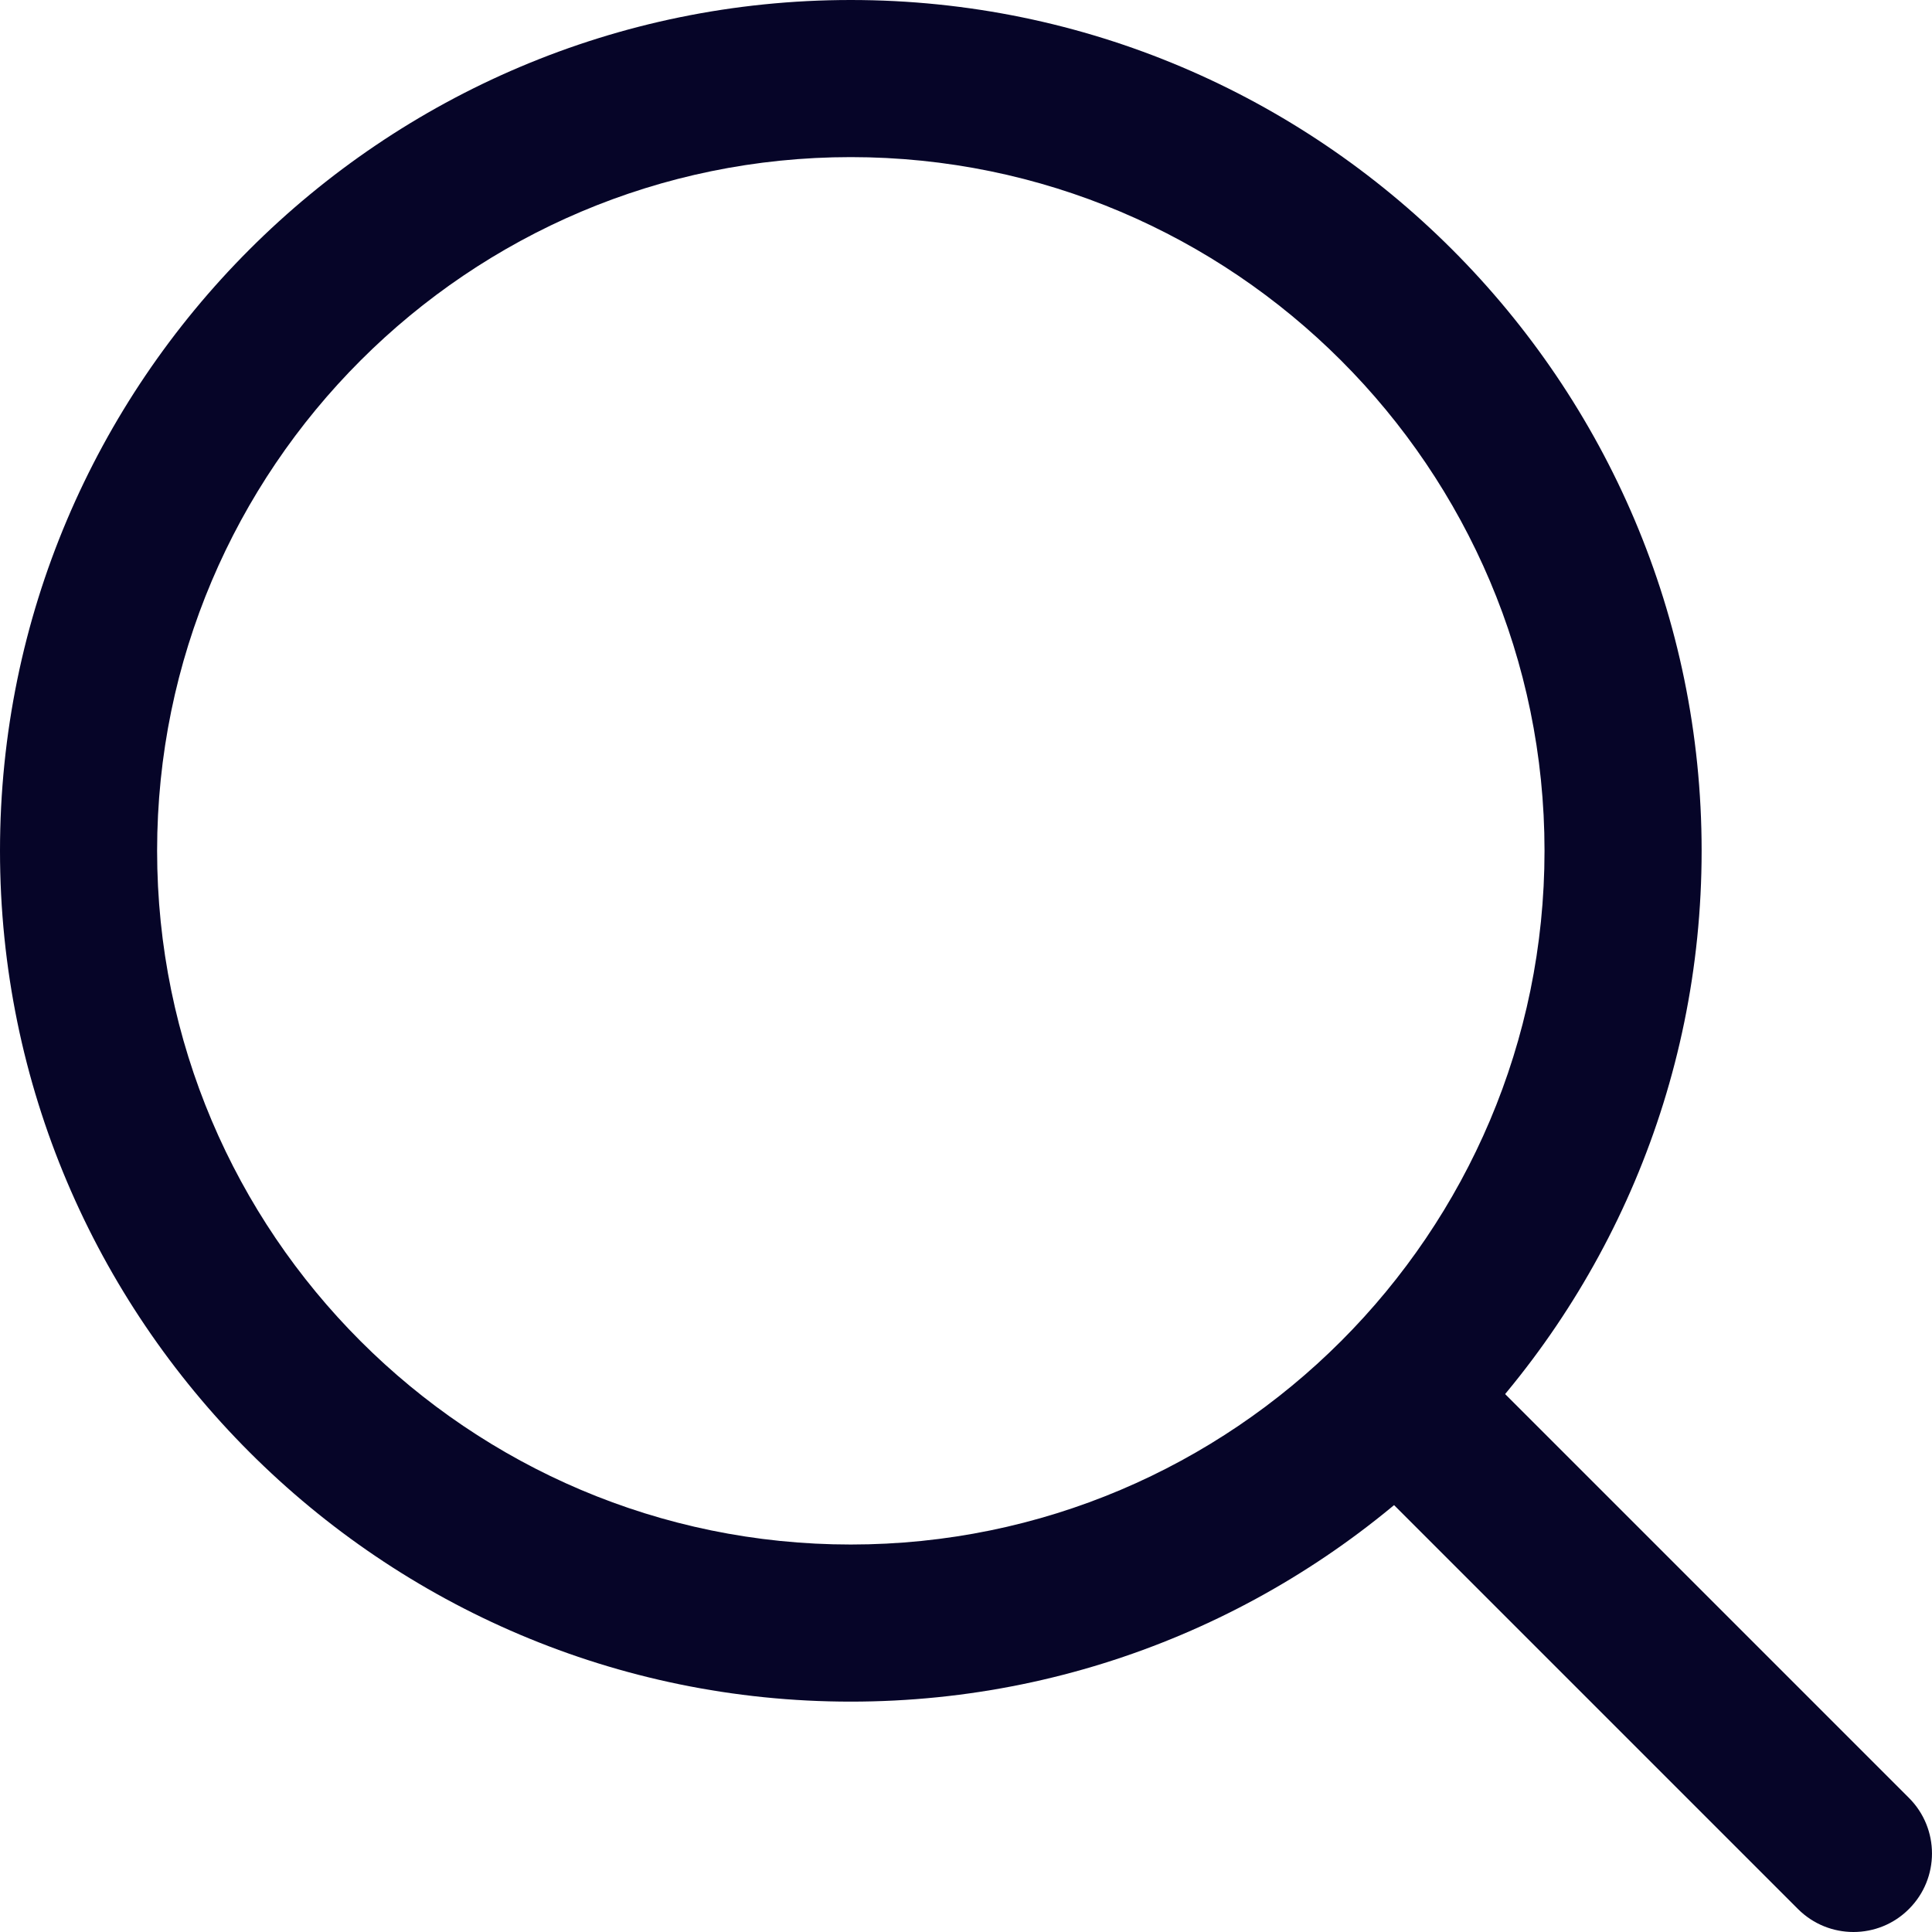
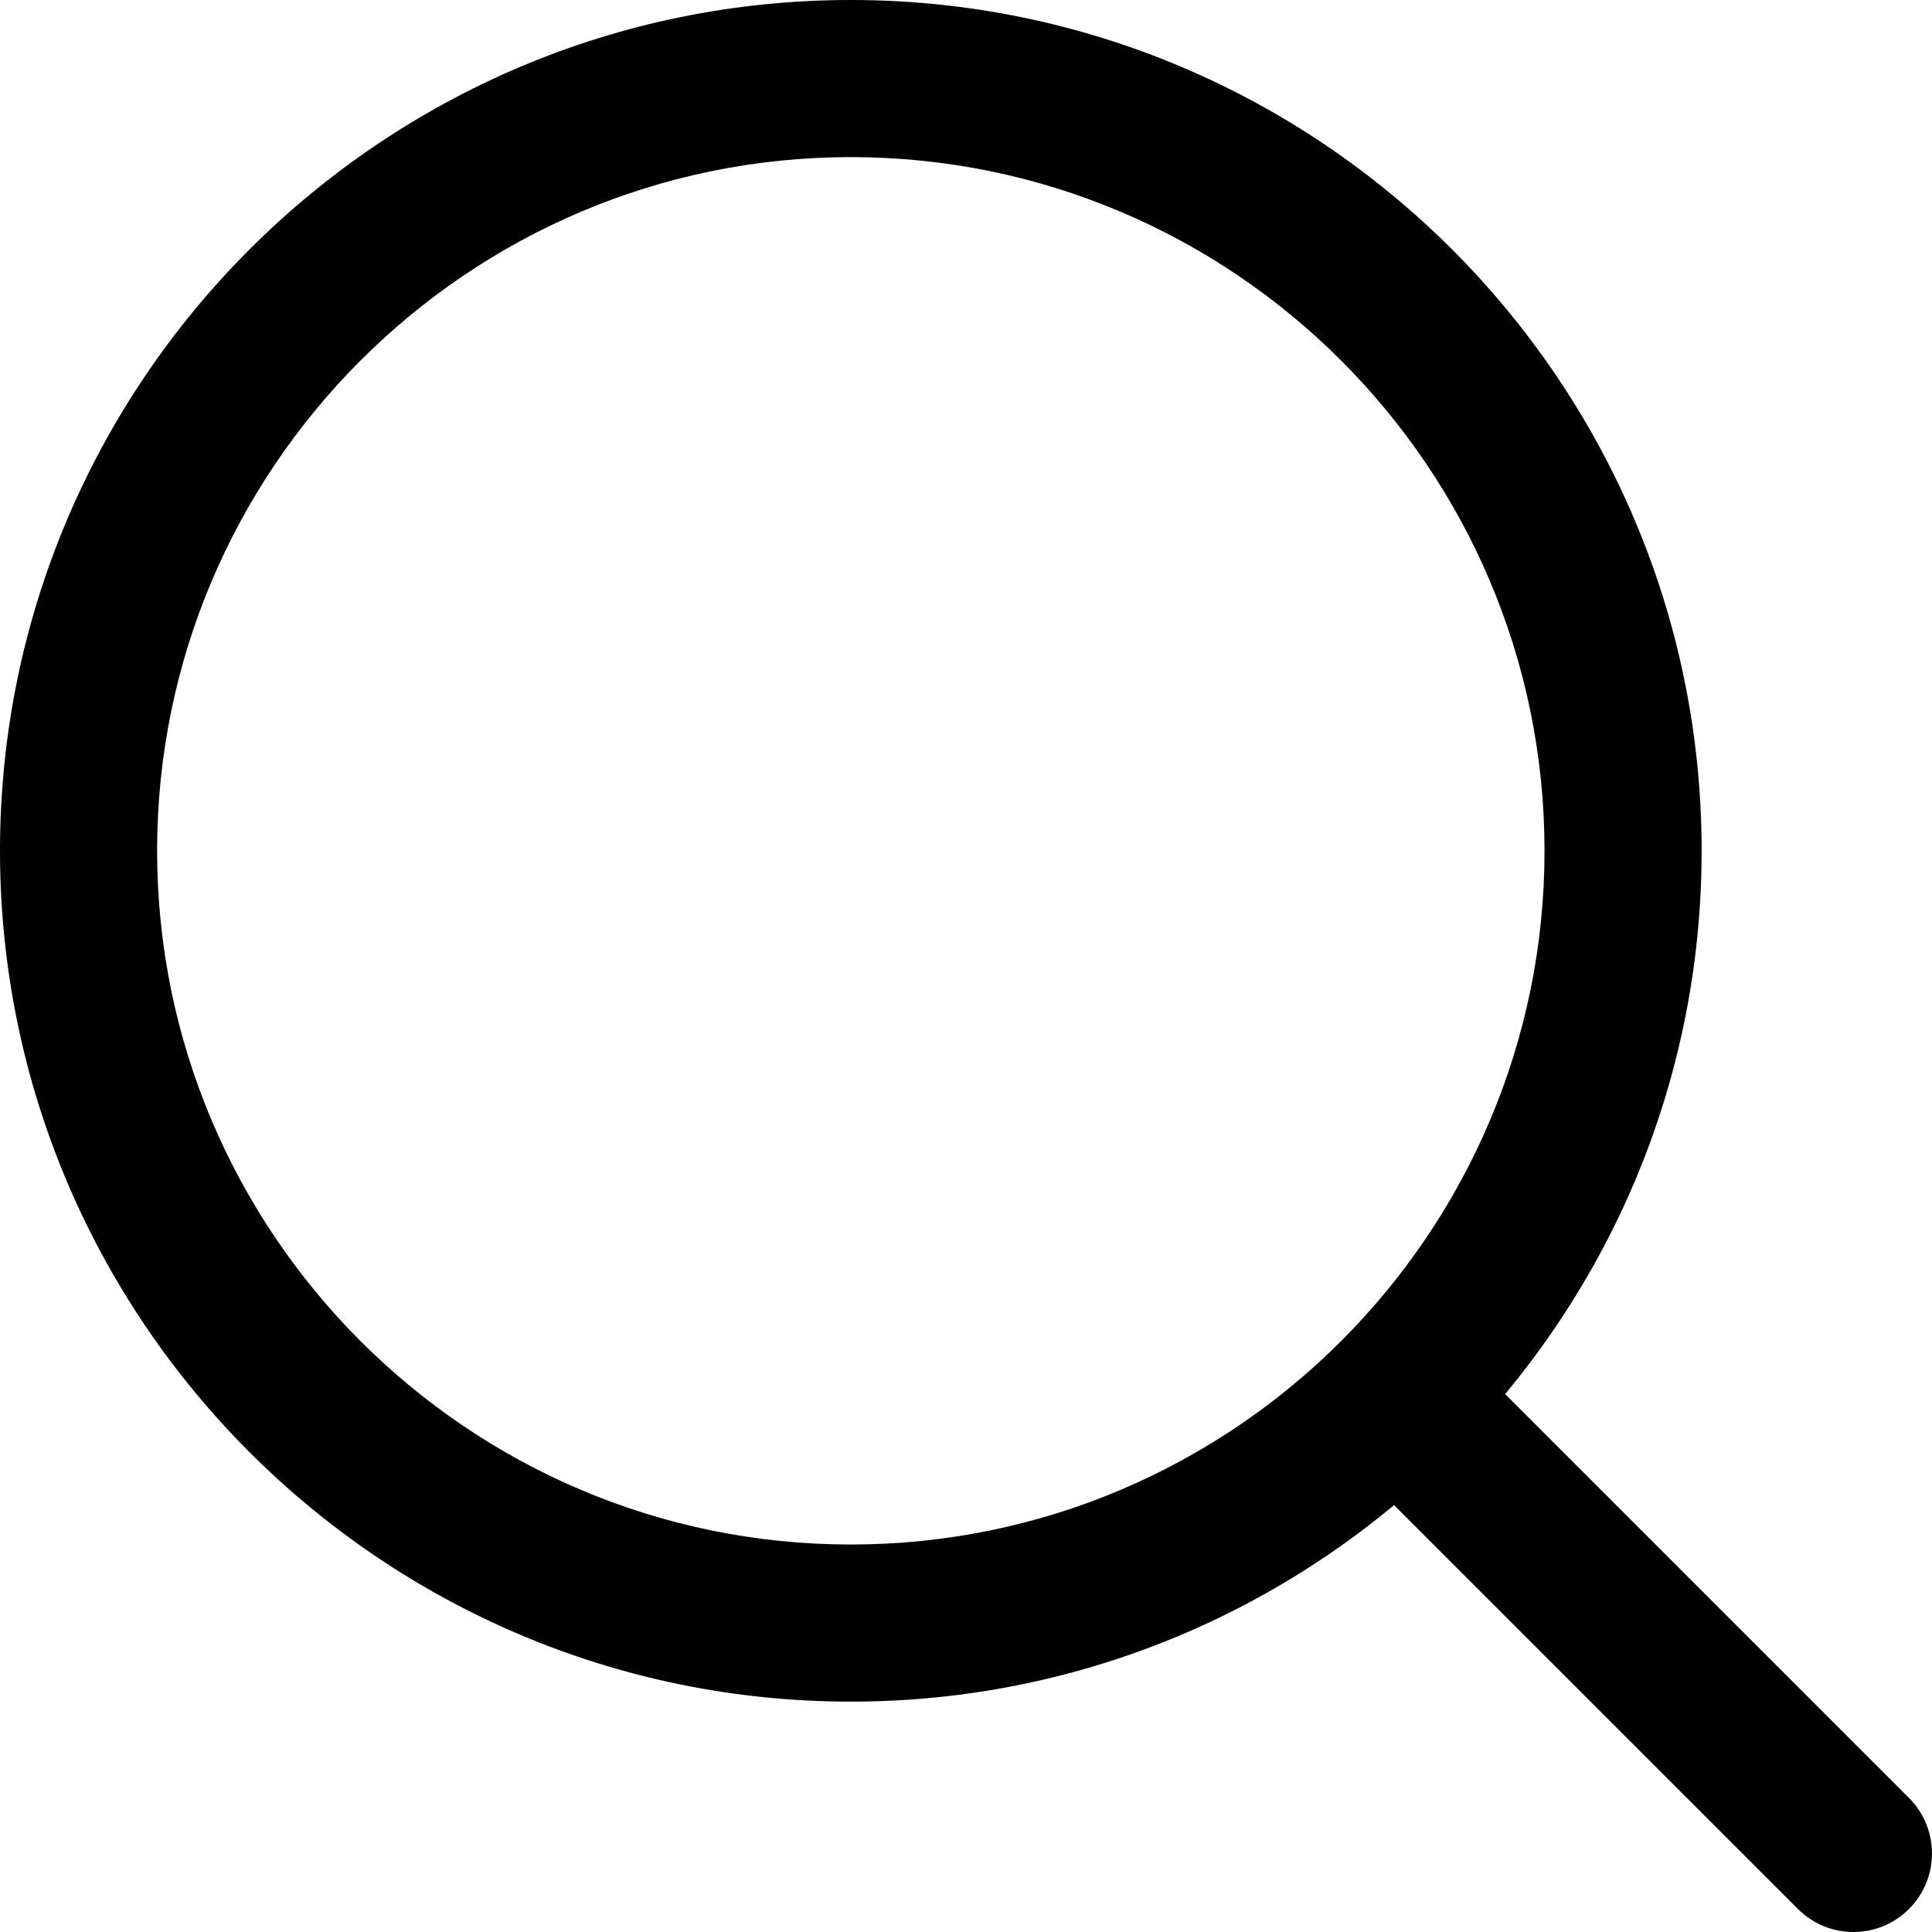
- <svg xmlns="http://www.w3.org/2000/svg" width="25" height="25" viewBox="0 0 25 25" fill="none">
-   <path d="M11.009 0C4.939 0 0 4.939 0 11.009C0 17.08 4.939 22.019 11.009 22.019C17.08 22.019 22.019 17.08 22.019 11.009C22.019 4.939 17.08 0 11.009 0ZM11.009 19.986C6.06 19.986 2.033 15.959 2.033 11.009C2.033 6.06 6.06 2.033 11.009 2.033C15.959 2.033 19.986 6.06 19.986 11.009C19.986 15.959 15.959 19.986 11.009 19.986Z" fill="#060528" />
-   <path d="M24.702 23.265L18.876 17.439C18.479 17.042 17.836 17.042 17.439 17.439C17.042 17.835 17.042 18.479 17.439 18.876L23.265 24.702C23.464 24.901 23.724 25 23.984 25C24.244 25 24.504 24.901 24.702 24.702C25.099 24.306 25.099 23.662 24.702 23.265Z" fill="#060528" />
+ <svg xmlns="http://www.w3.org/2000/svg" width="25" height="25" viewBox="0 0 25 25">
+   <path d="M11.009 0C4.939 0 0 4.939 0 11.009C0 17.08 4.939 22.019 11.009 22.019C17.08 22.019 22.019 17.08 22.019 11.009C22.019 4.939 17.08 0 11.009 0ZM11.009 19.986C6.06 19.986 2.033 15.959 2.033 11.009C2.033 6.06 6.06 2.033 11.009 2.033C15.959 2.033 19.986 6.06 19.986 11.009C19.986 15.959 15.959 19.986 11.009 19.986Z" />
+   <path d="M24.702 23.265L18.876 17.439C18.479 17.042 17.836 17.042 17.439 17.439C17.042 17.835 17.042 18.479 17.439 18.876L23.265 24.702C23.464 24.901 23.724 25 23.984 25C24.244 25 24.504 24.901 24.702 24.702C25.099 24.306 25.099 23.662 24.702 23.265Z" />
</svg>
